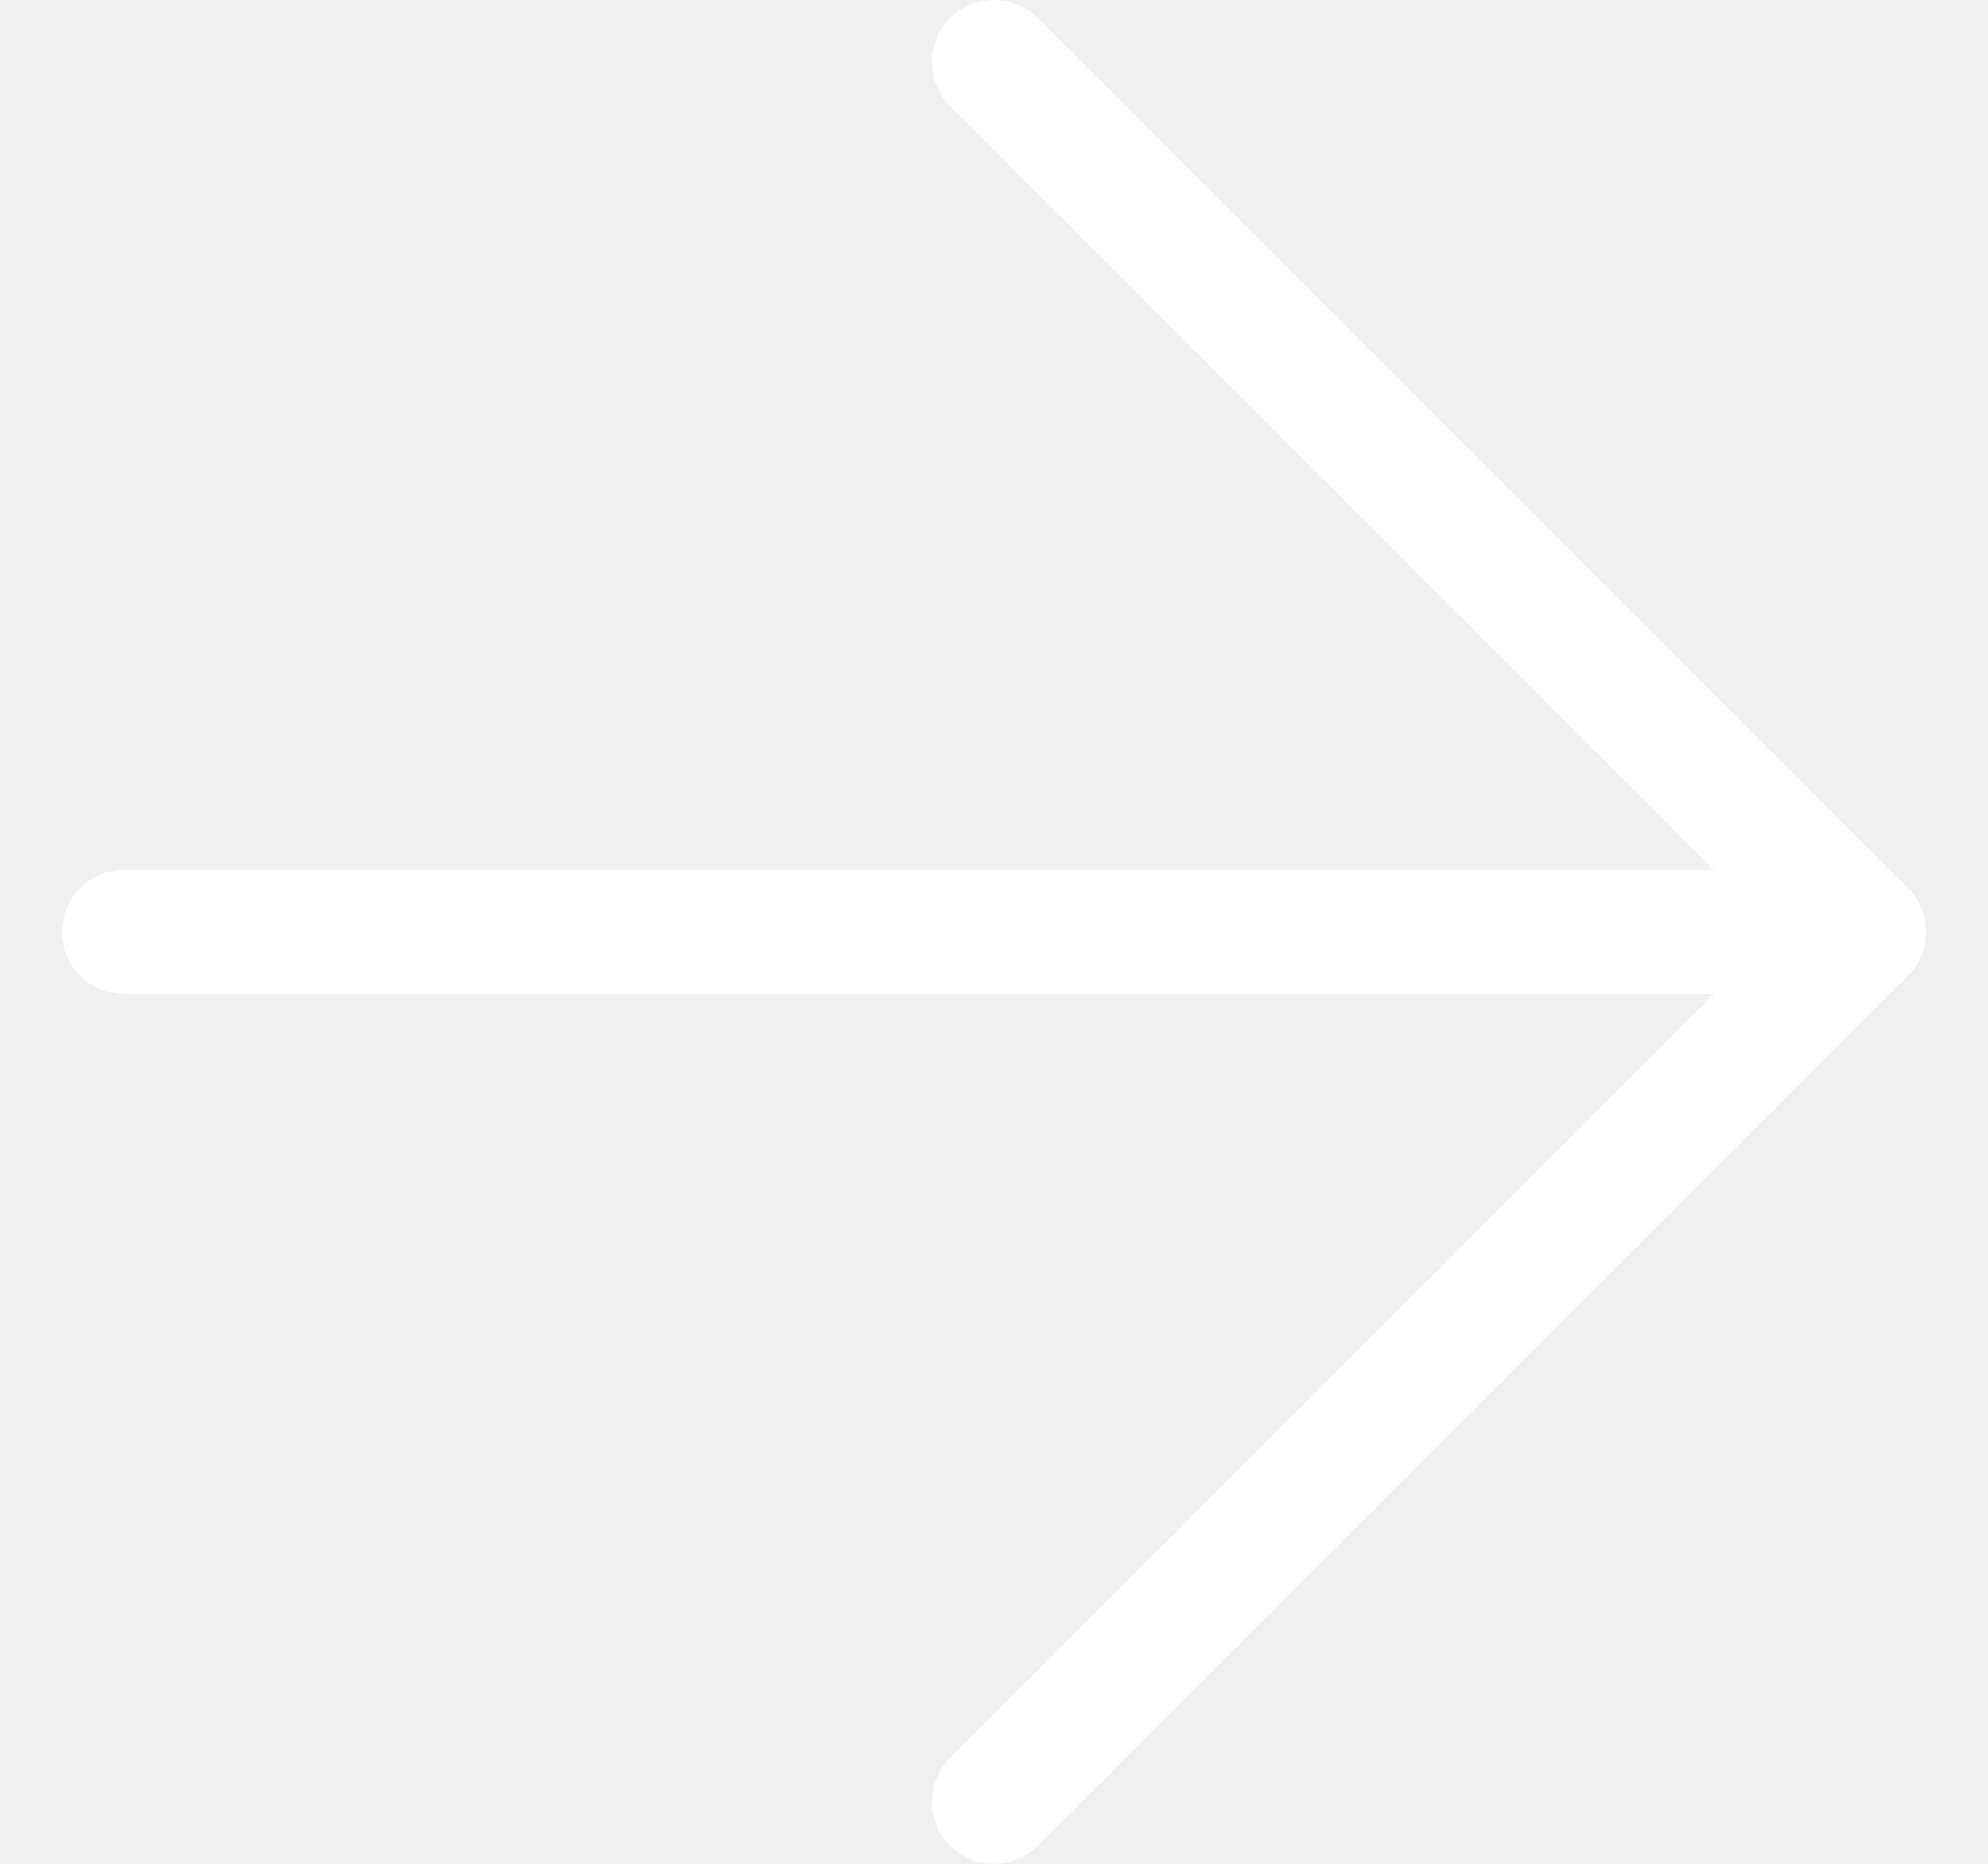
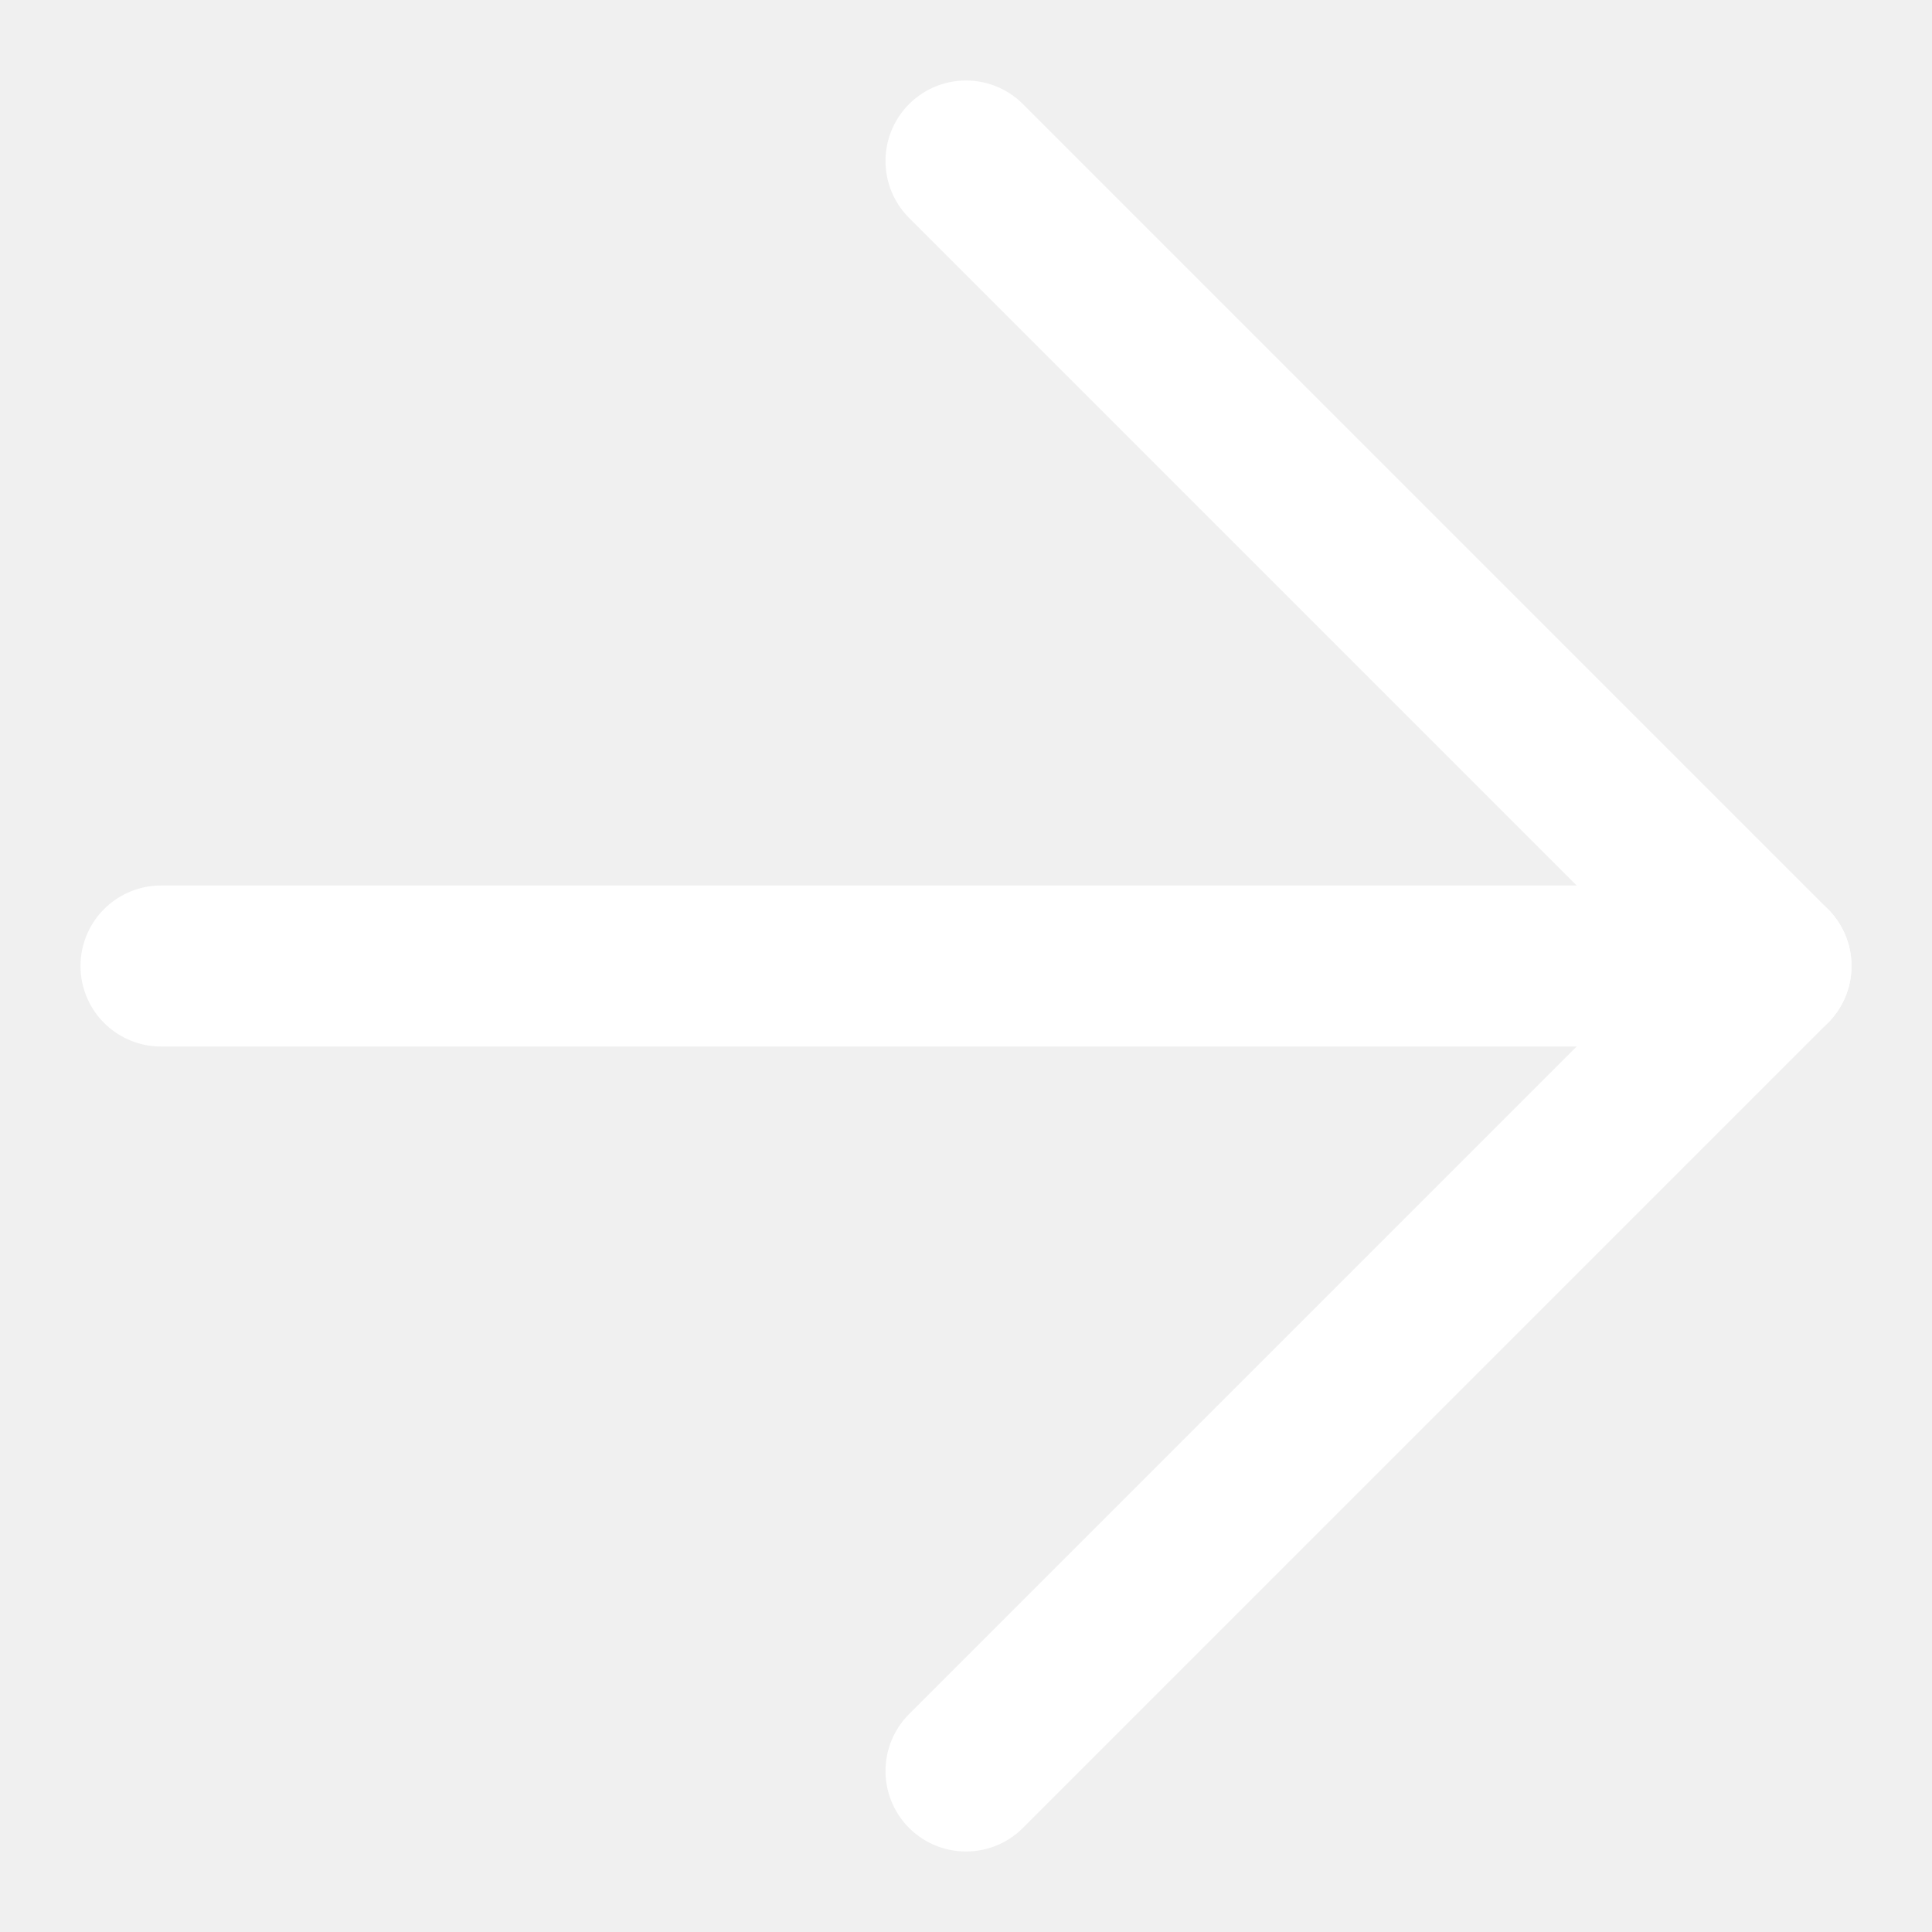
- <svg xmlns="http://www.w3.org/2000/svg" width="16" height="15" viewBox="0 0 16 15" fill="none">
-   <path d="M1 7.5H15" stroke="white" stroke-linecap="round" stroke-linejoin="round" />
-   <path d="M8 0.5L15 7.5L8 14.5" stroke="white" stroke-linecap="round" stroke-linejoin="round" />
+ <svg xmlns="http://www.w3.org/2000/svg" width="12" height="12" viewBox="0 0 12 12" fill="none">
+   <path d="M1 6H11" stroke="white" stroke-linecap="round" stroke-linejoin="round" />
+   <path d="M6 1L11 6L6 11" stroke="white" stroke-linecap="round" stroke-linejoin="round" />
</svg>
